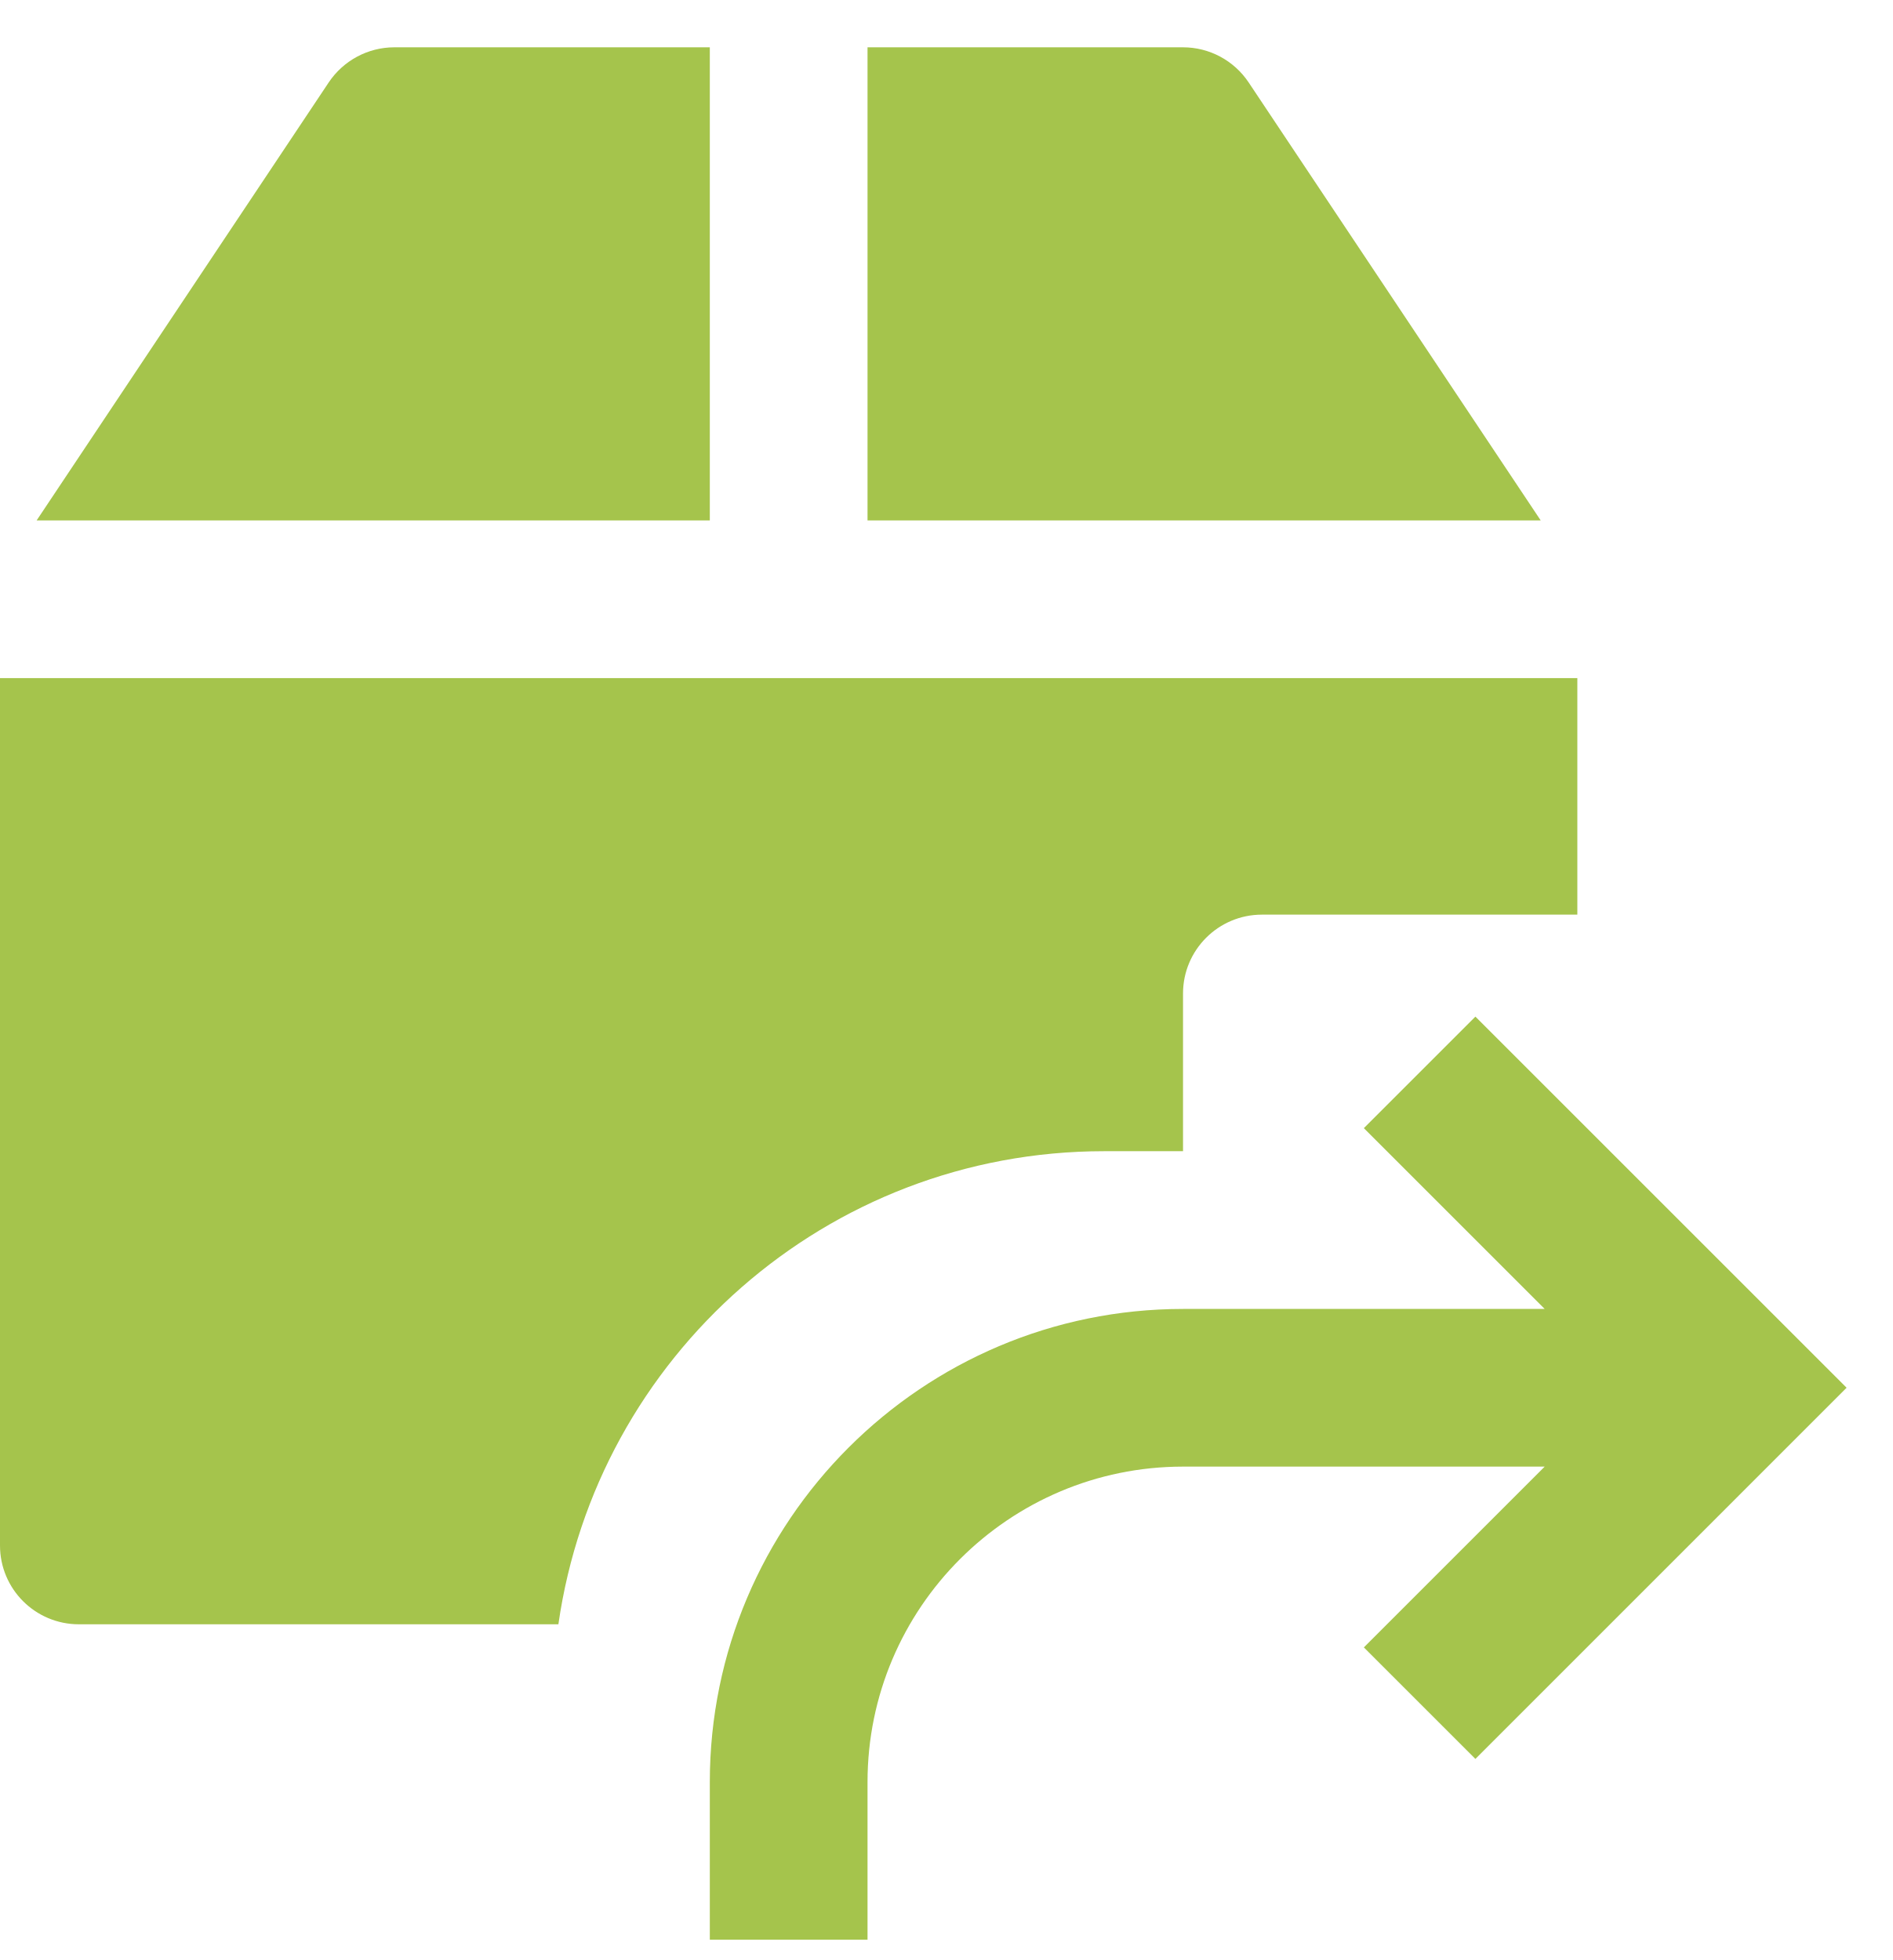
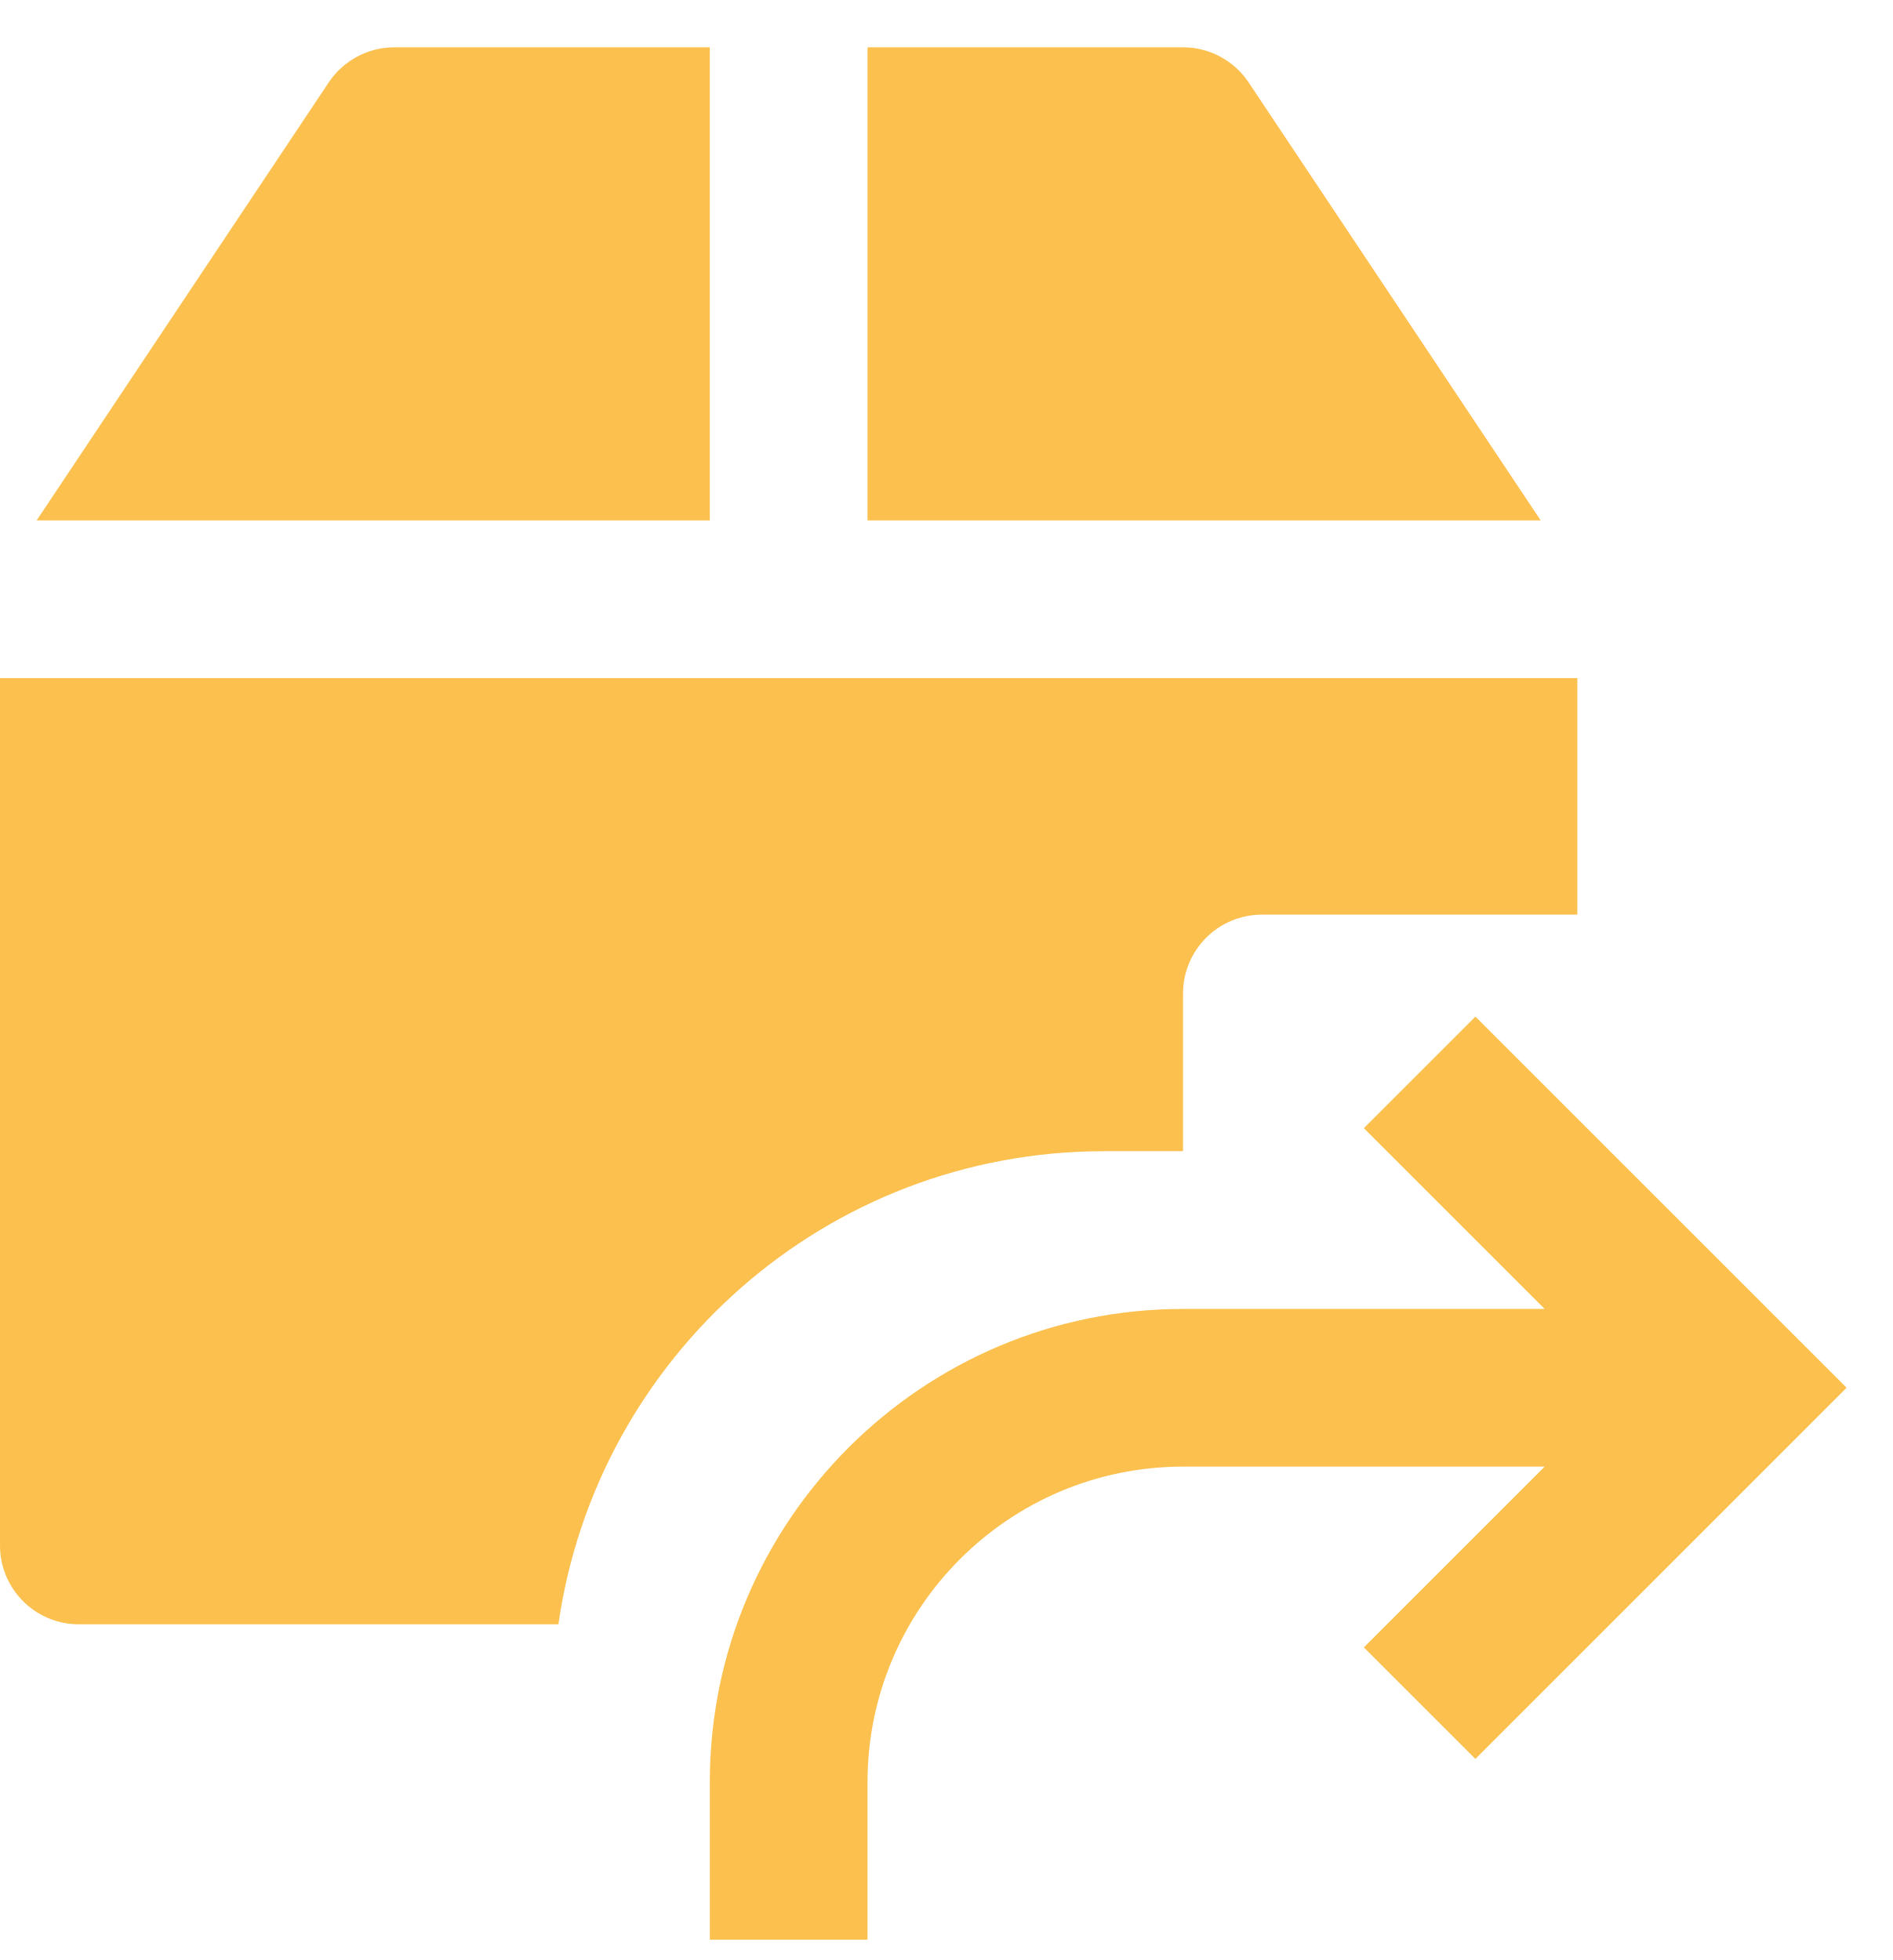
<svg xmlns="http://www.w3.org/2000/svg" width="28px" height="29px" viewBox="0 0 28 29" version="1.1">
  <defs />
  <g id="Page-1" stroke="none" stroke-width="1" fill="none" fill-rule="evenodd">
-     <g id="Rensource_Landing_V1a" transform="translate(-445, -3323)" fill="#A5C44C">
+     <g id="Rensource_Landing_V1a" transform="translate(-445, -3323)" fill="#fcc04e">
      <g id="i" transform="translate(445, 3323.7)">
        <path d="M18.471,0.52 C18.254,0.195 17.89,0 17.5,0 L12.833,0 L12.833,7 L22.791,7 L18.471,0.52 Z M17.5,16.333 L17.5,14 C17.5,13.356 18.023,12.833 18.667,12.833 L23.333,12.833 L23.333,9.333 L0,9.333 L0,22.167 C0,22.812 0.523,23.333 1.167,23.333 L8.26,23.333 C8.827,19.377 12.221,16.333 16.333,16.333 L17.5,16.333 Z M10.5,0 L5.833,0 C5.444,0 5.08,0.195 4.863,0.519 L0.542,7 L10.5,7 L10.5,0 Z M21.825,14.342 L20.175,15.992 L22.85,18.667 L17.5,18.667 C13.639,18.667 10.5,21.806 10.5,25.667 L10.5,28 L12.833,28 L12.833,25.667 C12.833,23.093 14.926,21 17.5,21 L22.85,21 L20.175,23.675 L21.825,25.325 L27.316,19.833 L21.825,14.342 Z" id="icons/icn-moving" />
      </g>
    </g>
  </g>
</svg>
